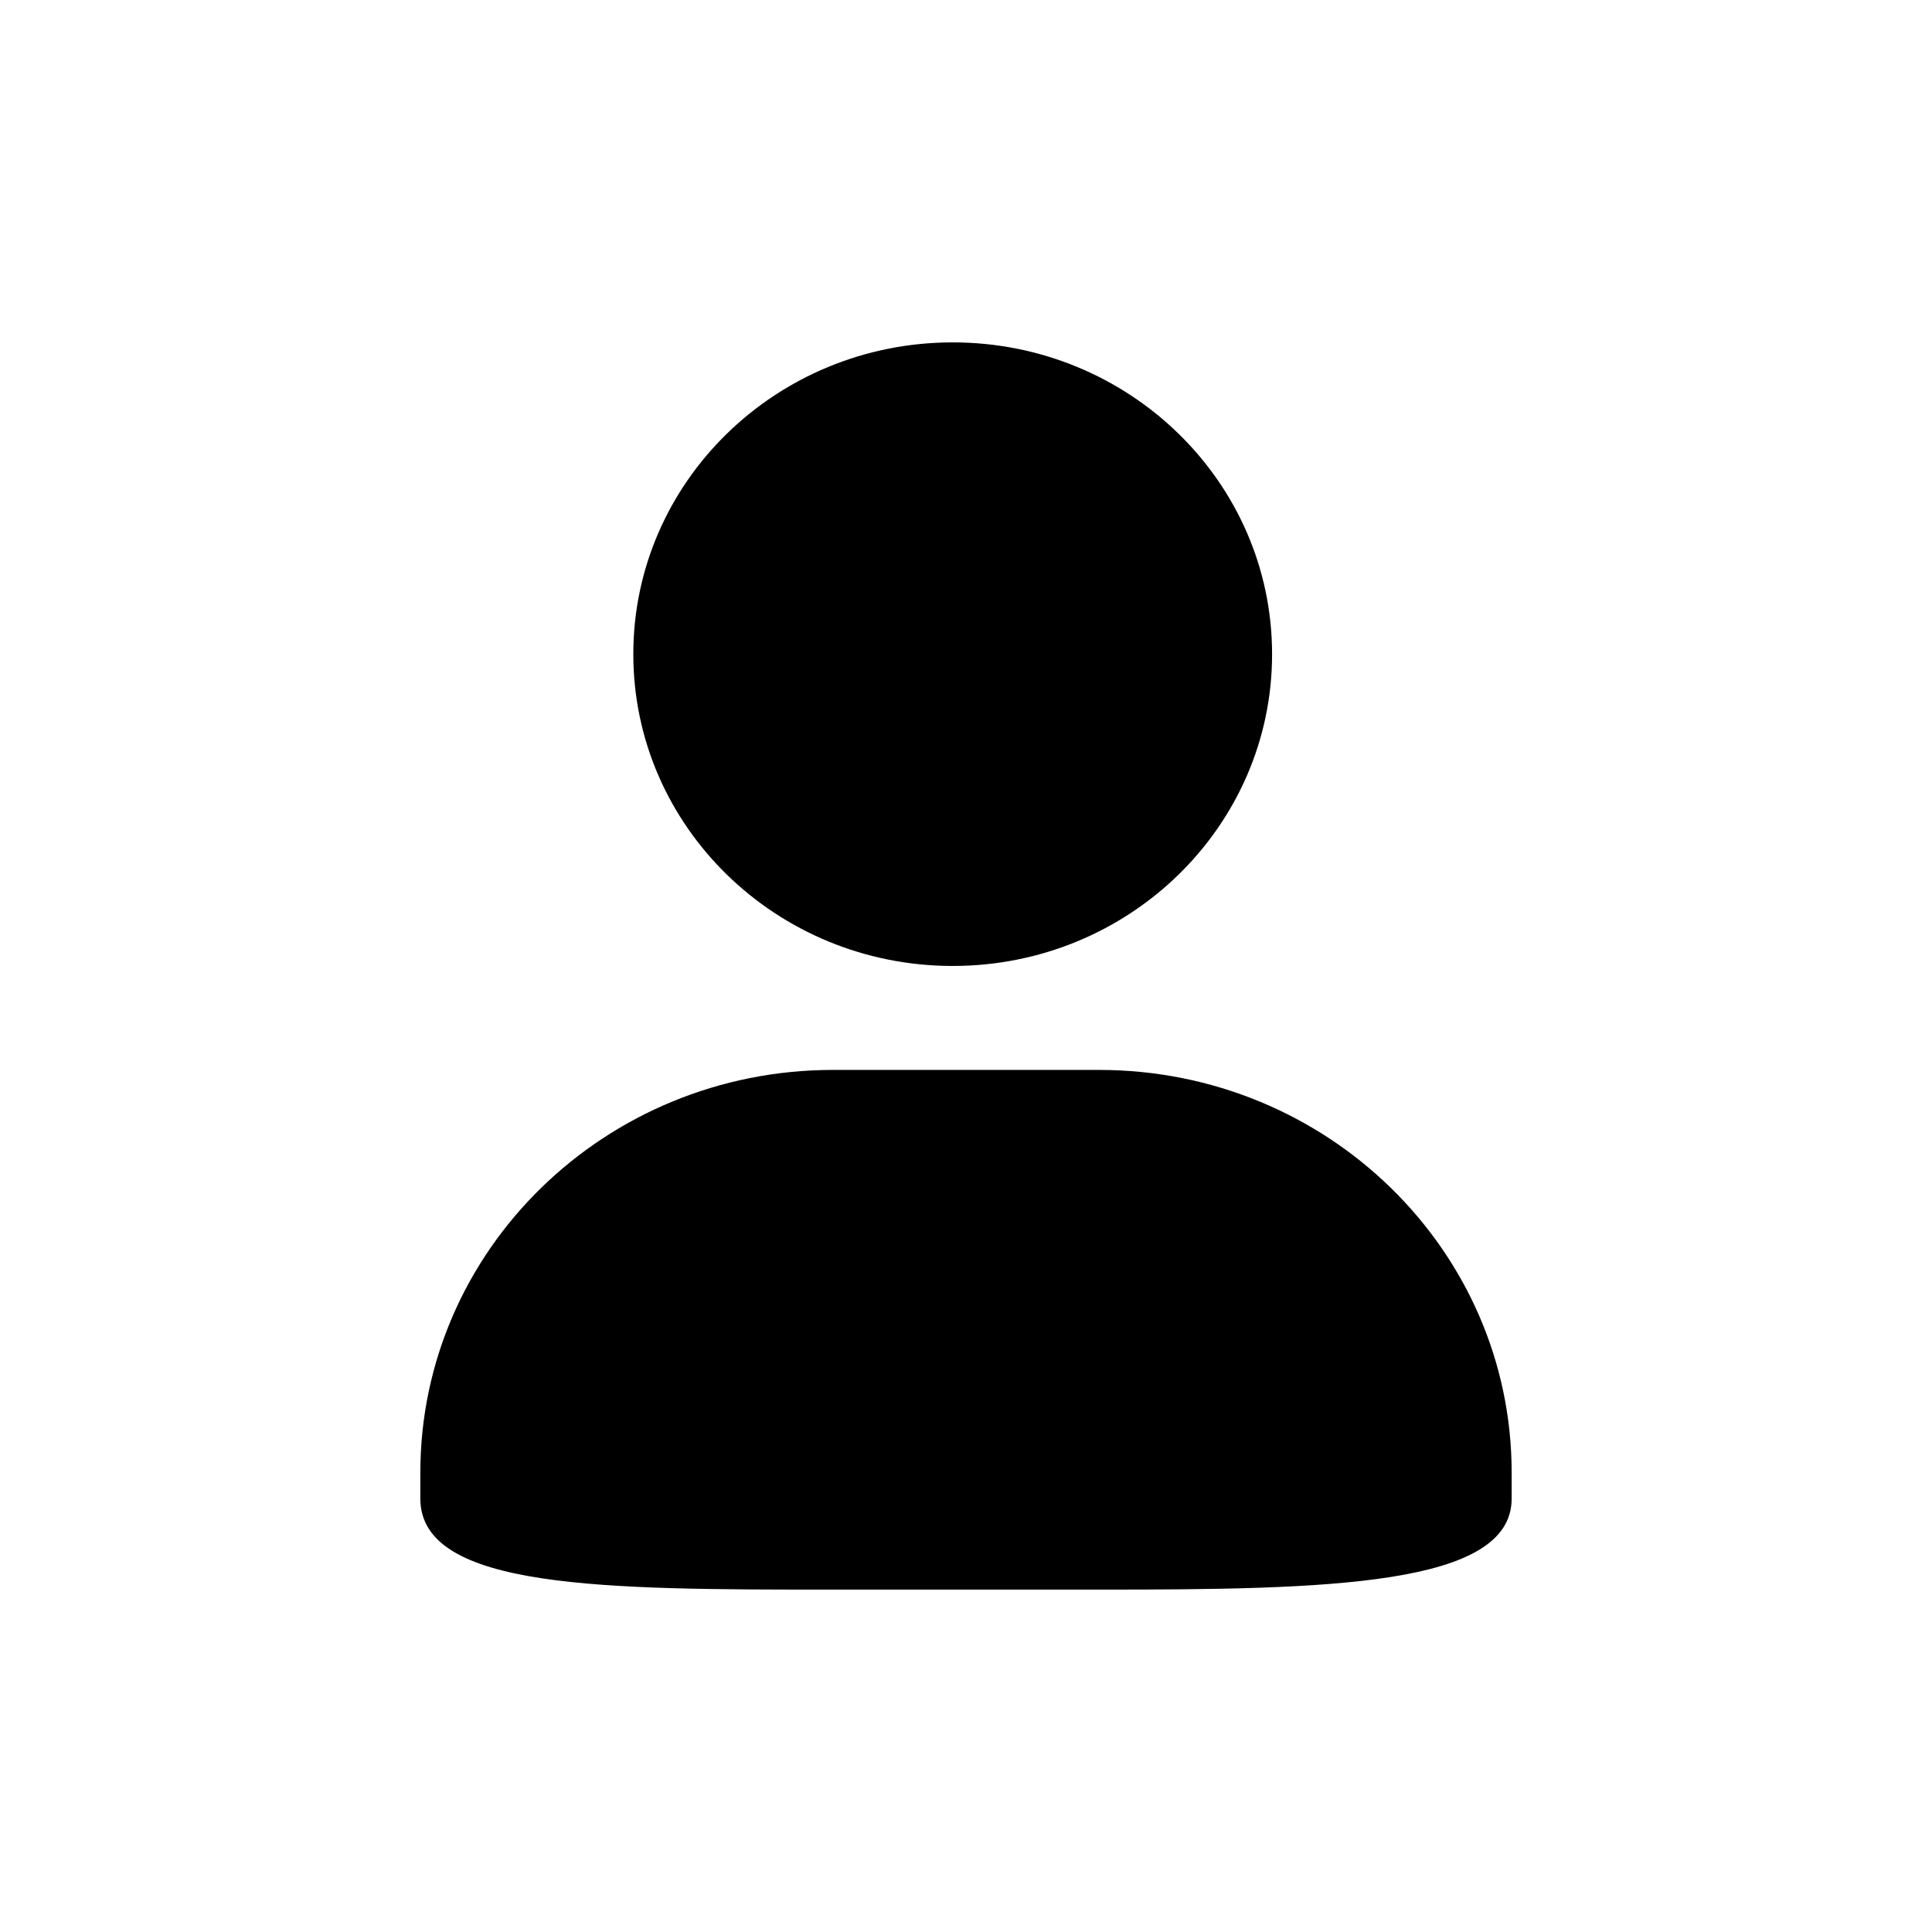
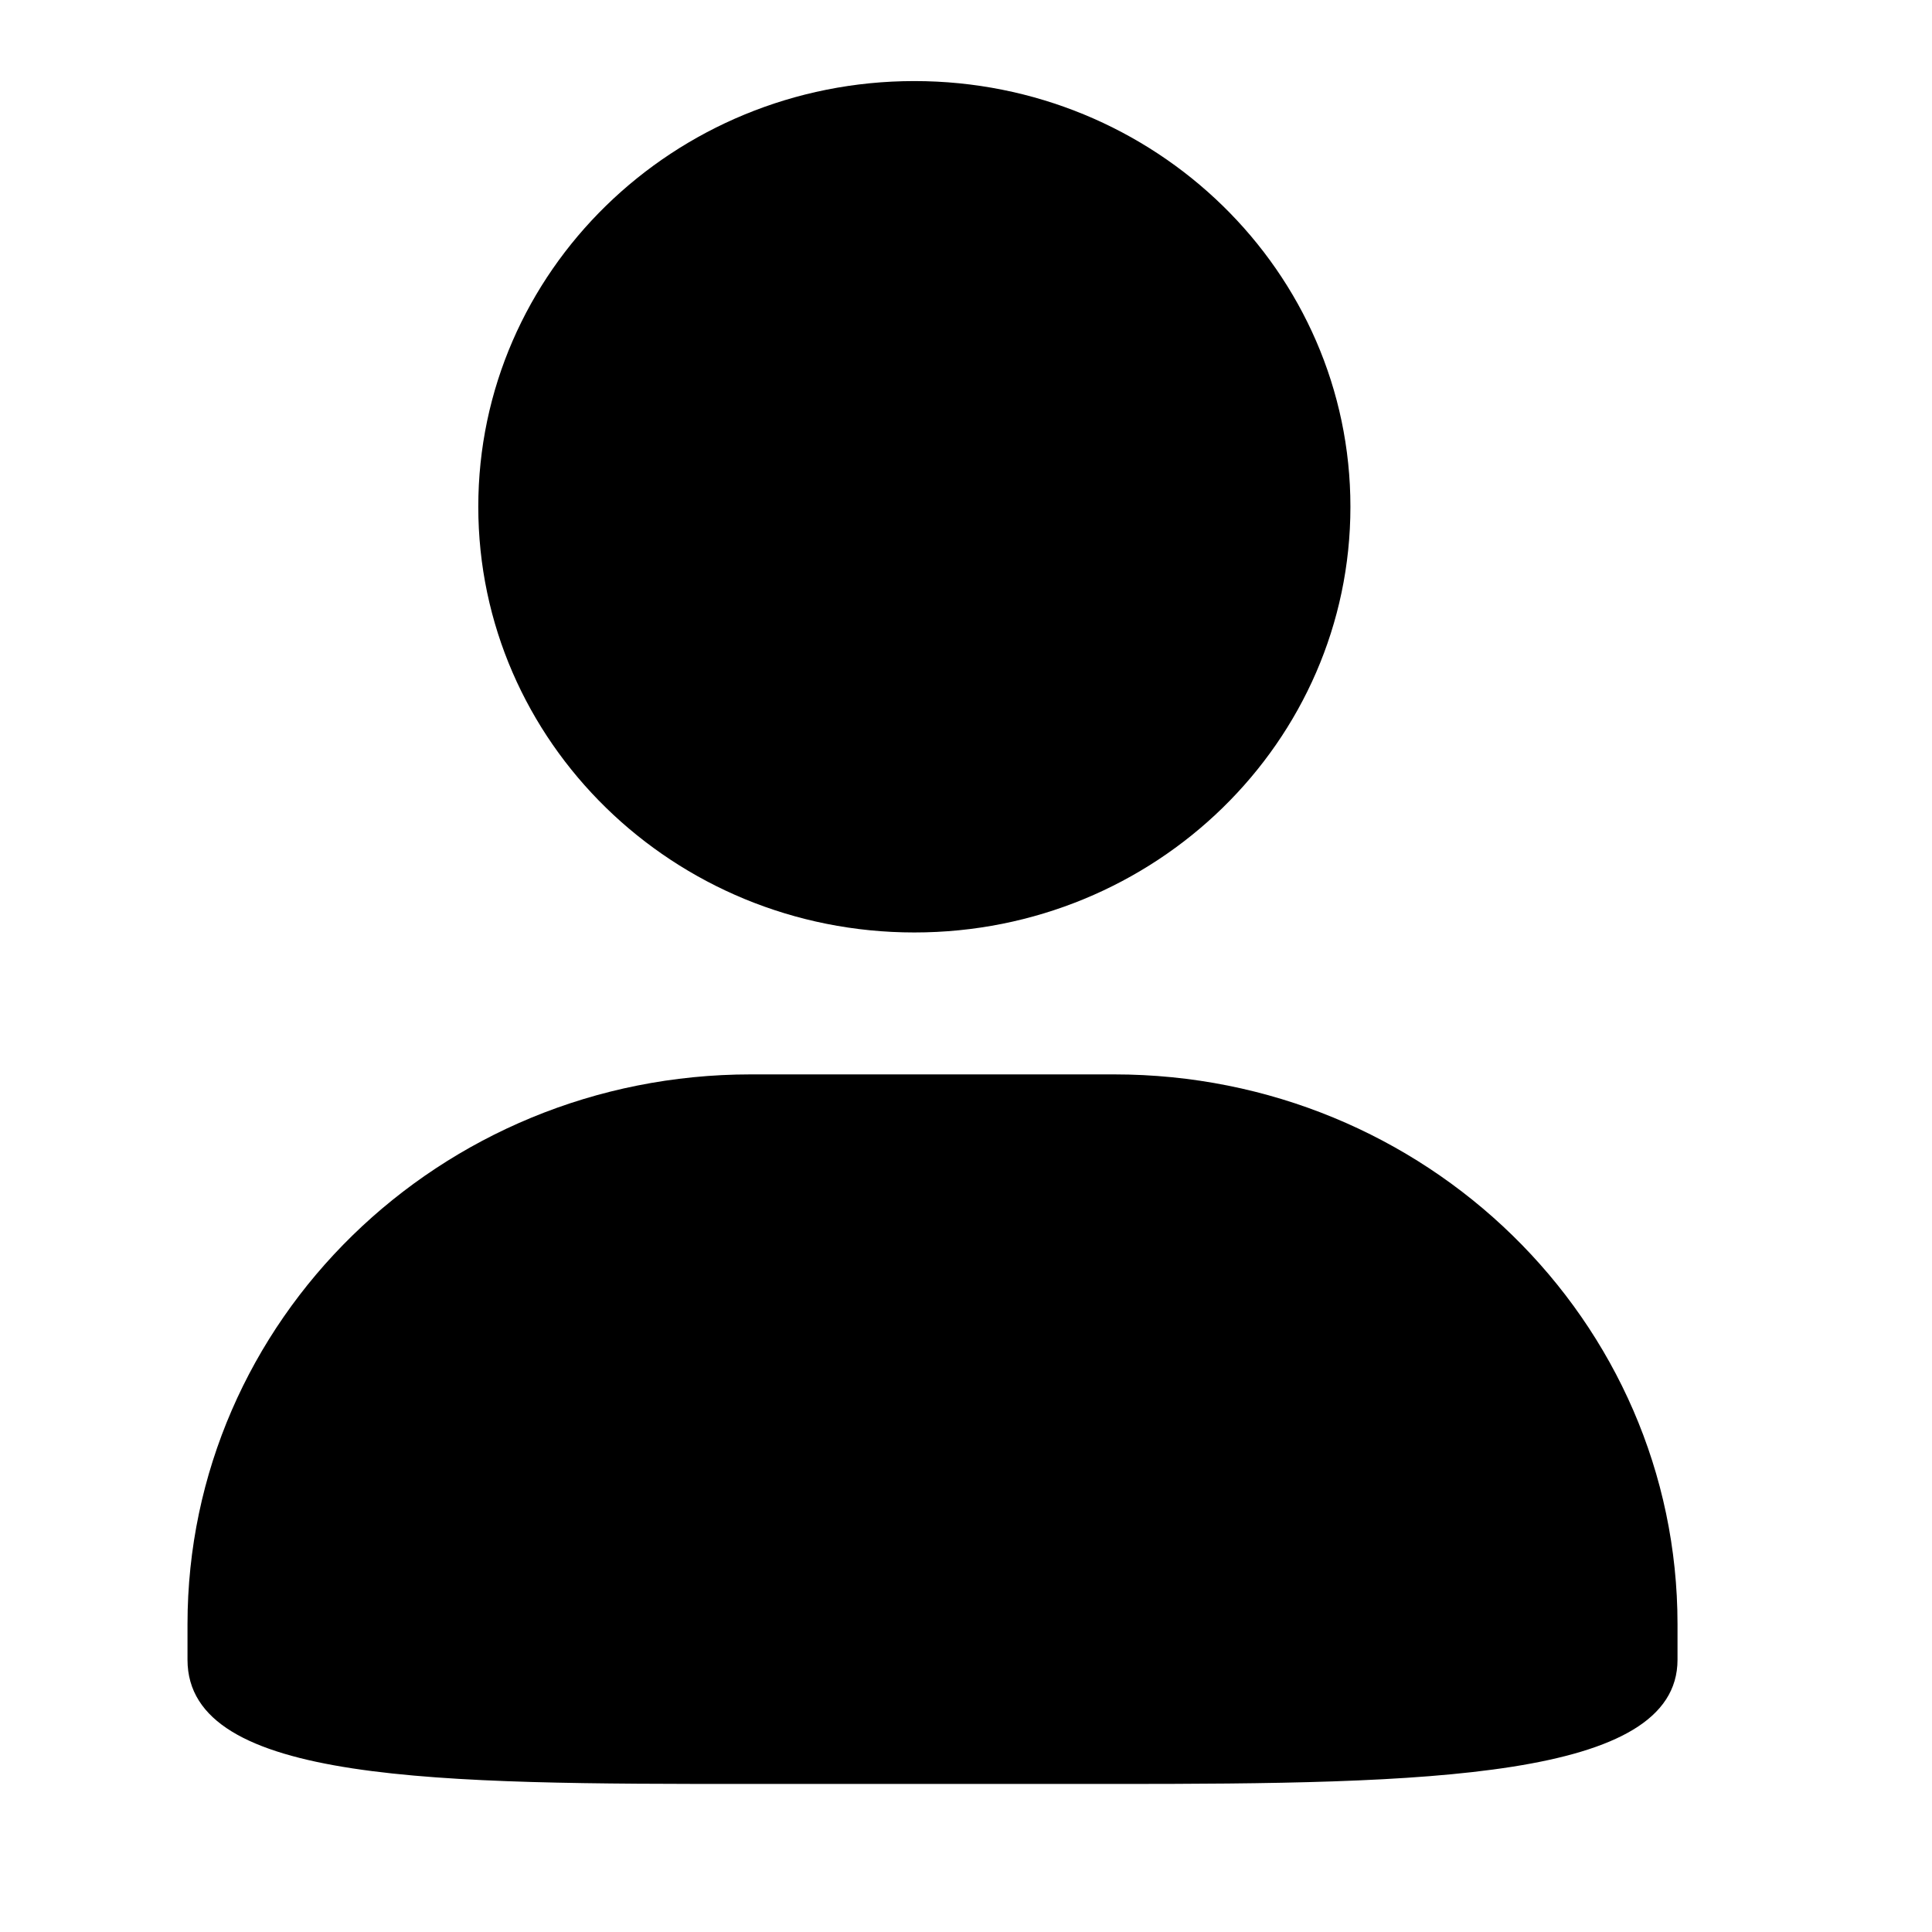
- <svg xmlns="http://www.w3.org/2000/svg" class="icon" viewBox="0 0 1024 1024" width="64" height="64">
+ <svg xmlns="http://www.w3.org/2000/svg" class="icon" viewBox="150 150 750 750" width="64" height="64">
  <defs>
    <style />
  </defs>
  <path d="M504.951 511.98c93.49 0 169.28-74.002 169.28-165.26 0-91.276-75.79-165.248-169.28-165.248-93.486 0-169.287 73.972-169.279 165.248-.001 91.258 75.793 165.26 169.28 165.26zm77.6 55.098H441.466c-120.767 0-218.678 95.564-218.678 213.45V794.3c0 48.183 97.911 48.229 218.678 48.229H582.55c120.754 0 218.66-1.78 218.66-48.229v-13.77c0-117.887-97.898-213.45-218.66-213.45z" />
</svg>
